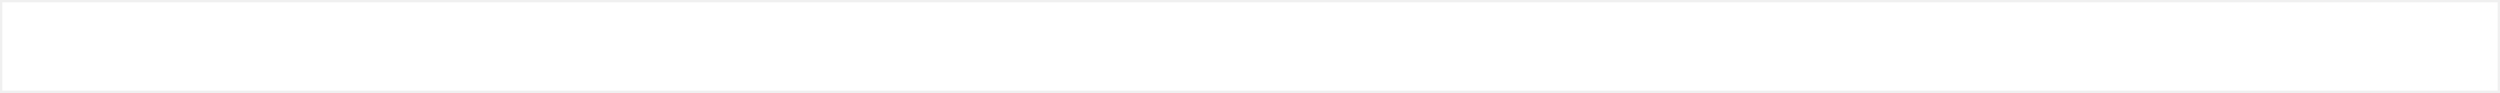
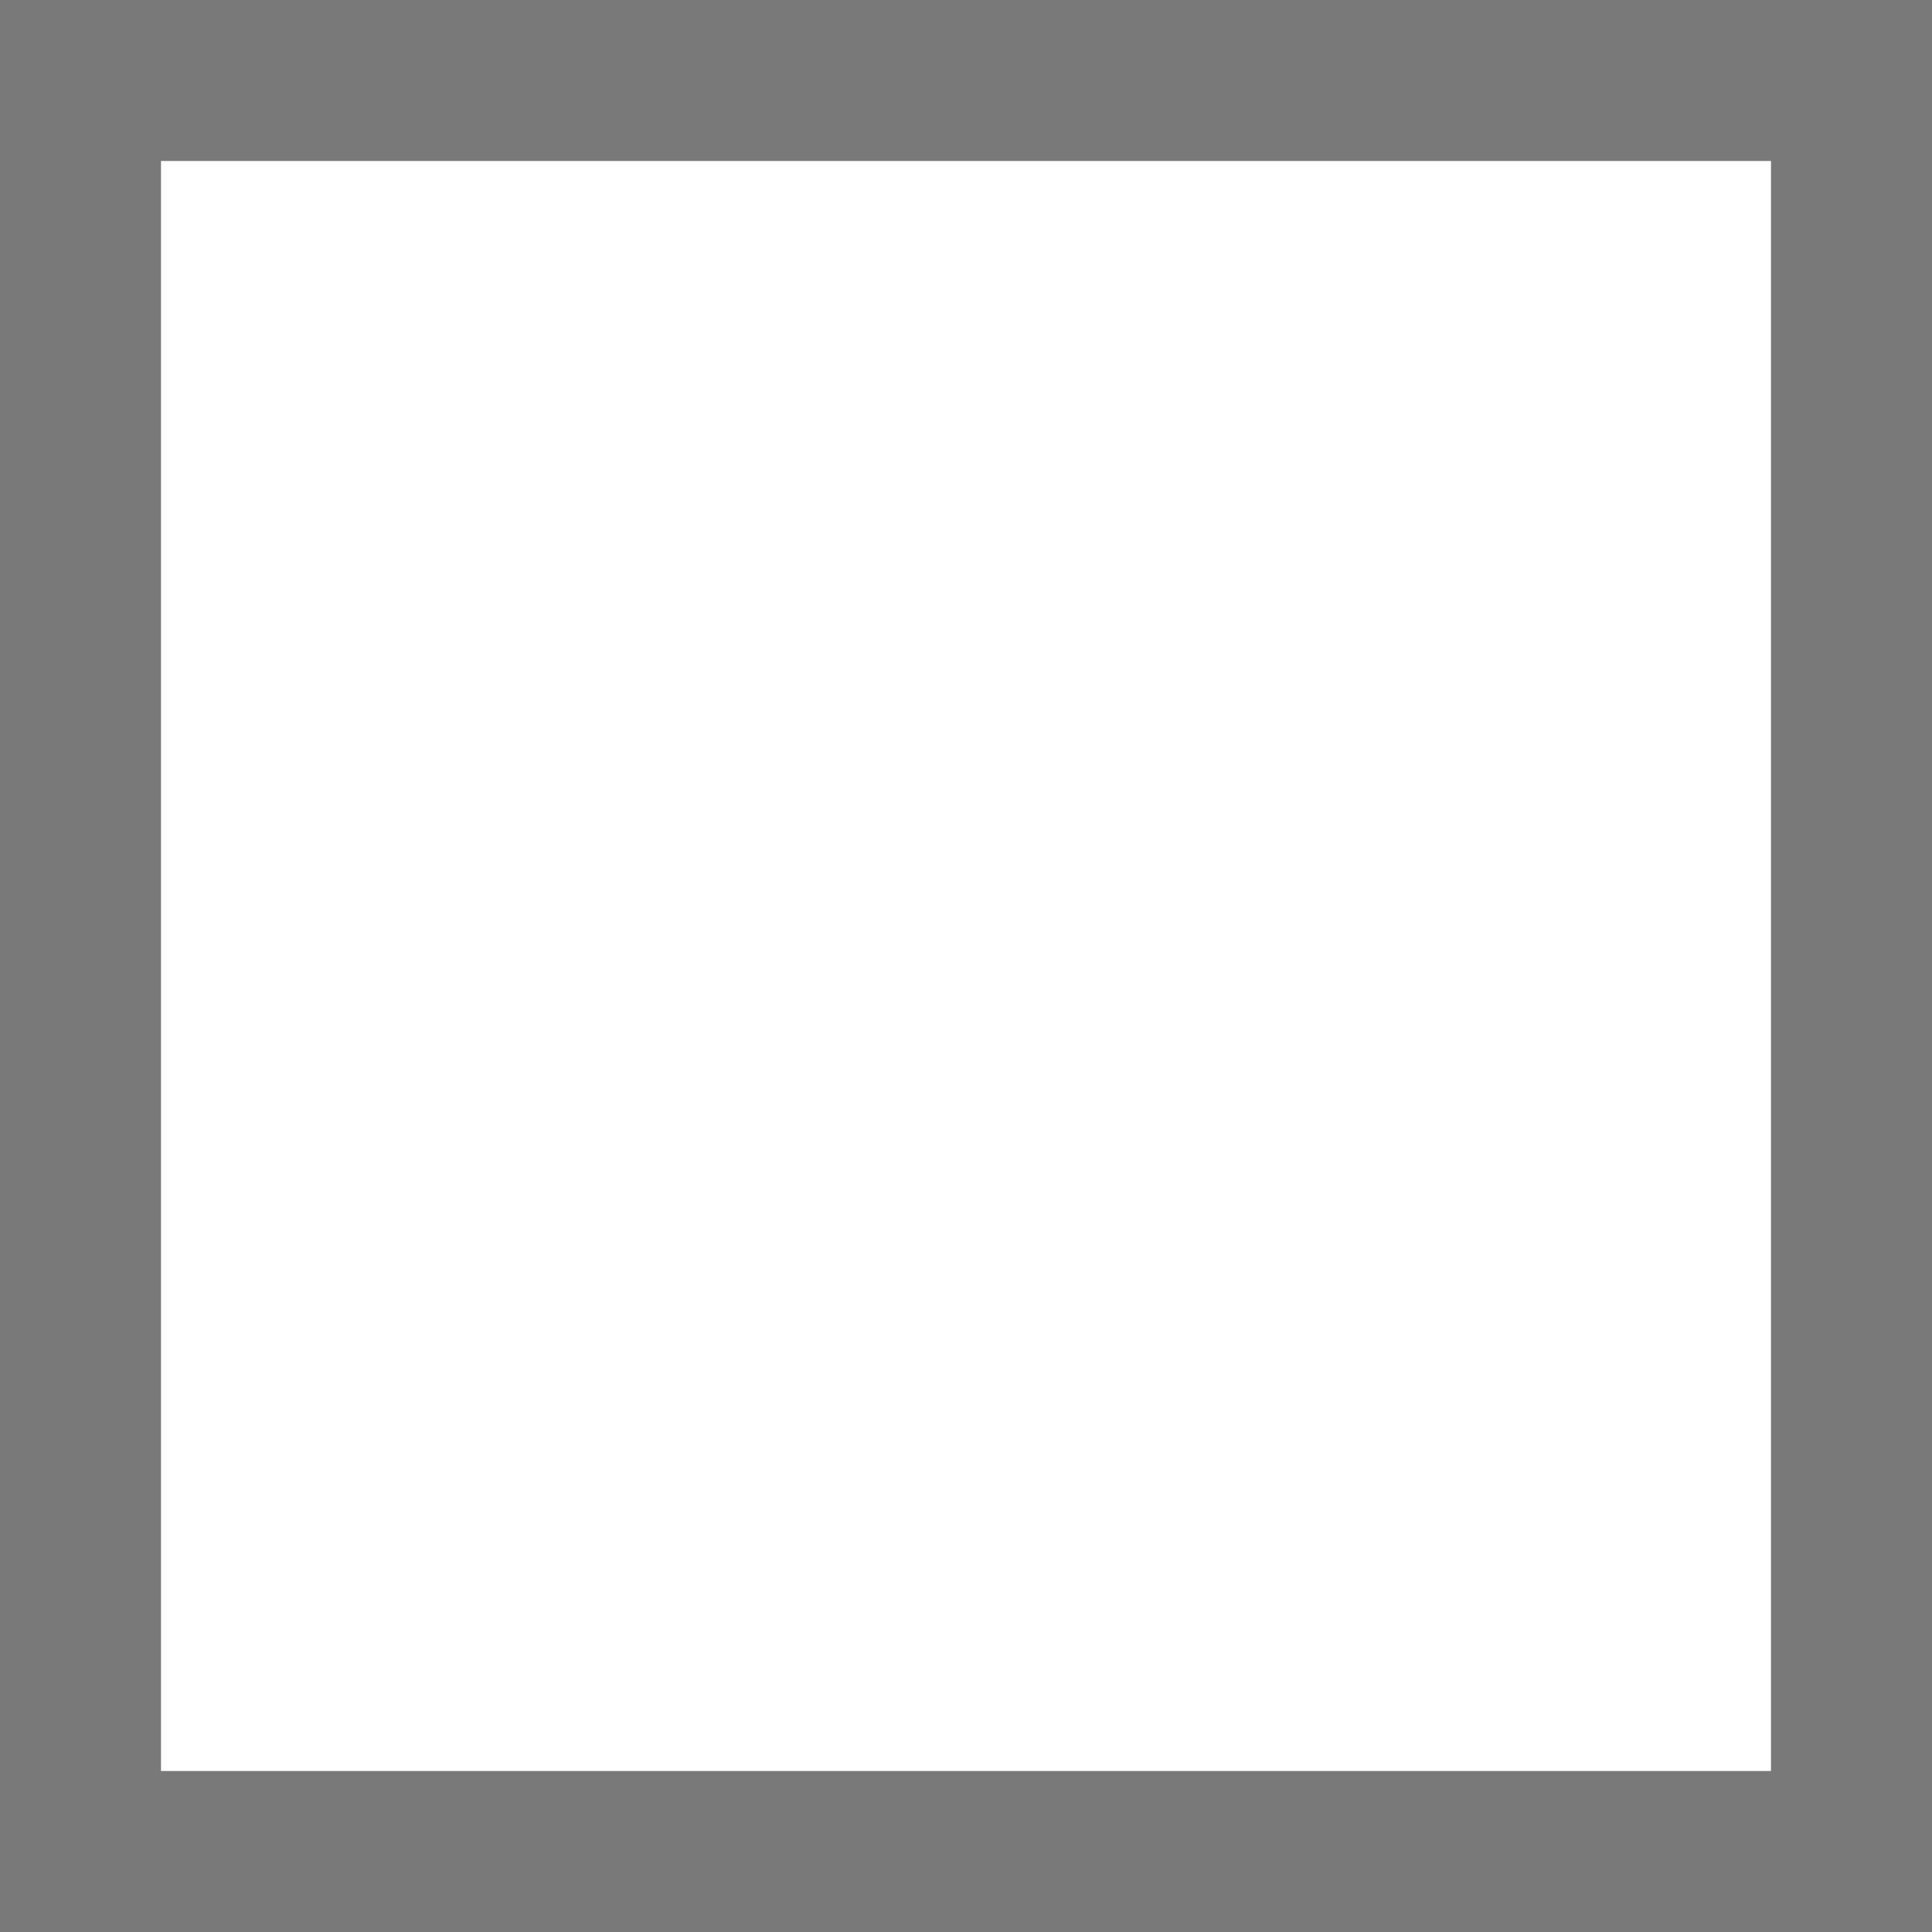
- <svg xmlns="http://www.w3.org/2000/svg" version="1.1" width="1076px" height="40px">
-   <g transform="matrix(1 0 0 1 -24 -176 )">
-     <path d="M 25 177  L 1099 177  L 1099 215  L 25 215  L 25 177  Z " fill-rule="nonzero" fill="#ffffff" stroke="none" />
-   </g>
+ <svg xmlns="http://www.w3.org/2000/svg" version="1.1" width="12px" height="12px" viewBox="753 395  12 12">
+   <path d="M 753.5 395.5  L 764.5 395.5  L 764.5 406.5  L 753.5 406.5  L 753.5 395.5  Z " fill-rule="nonzero" fill="#ffffff" stroke="none" />
+   <path d="M 753.5 395.5  L 764.5 395.5  L 764.5 406.5  L 753.5 406.5  L 753.5 395.5  Z " stroke-width="1" stroke="#797979" fill="none" />
</svg>
